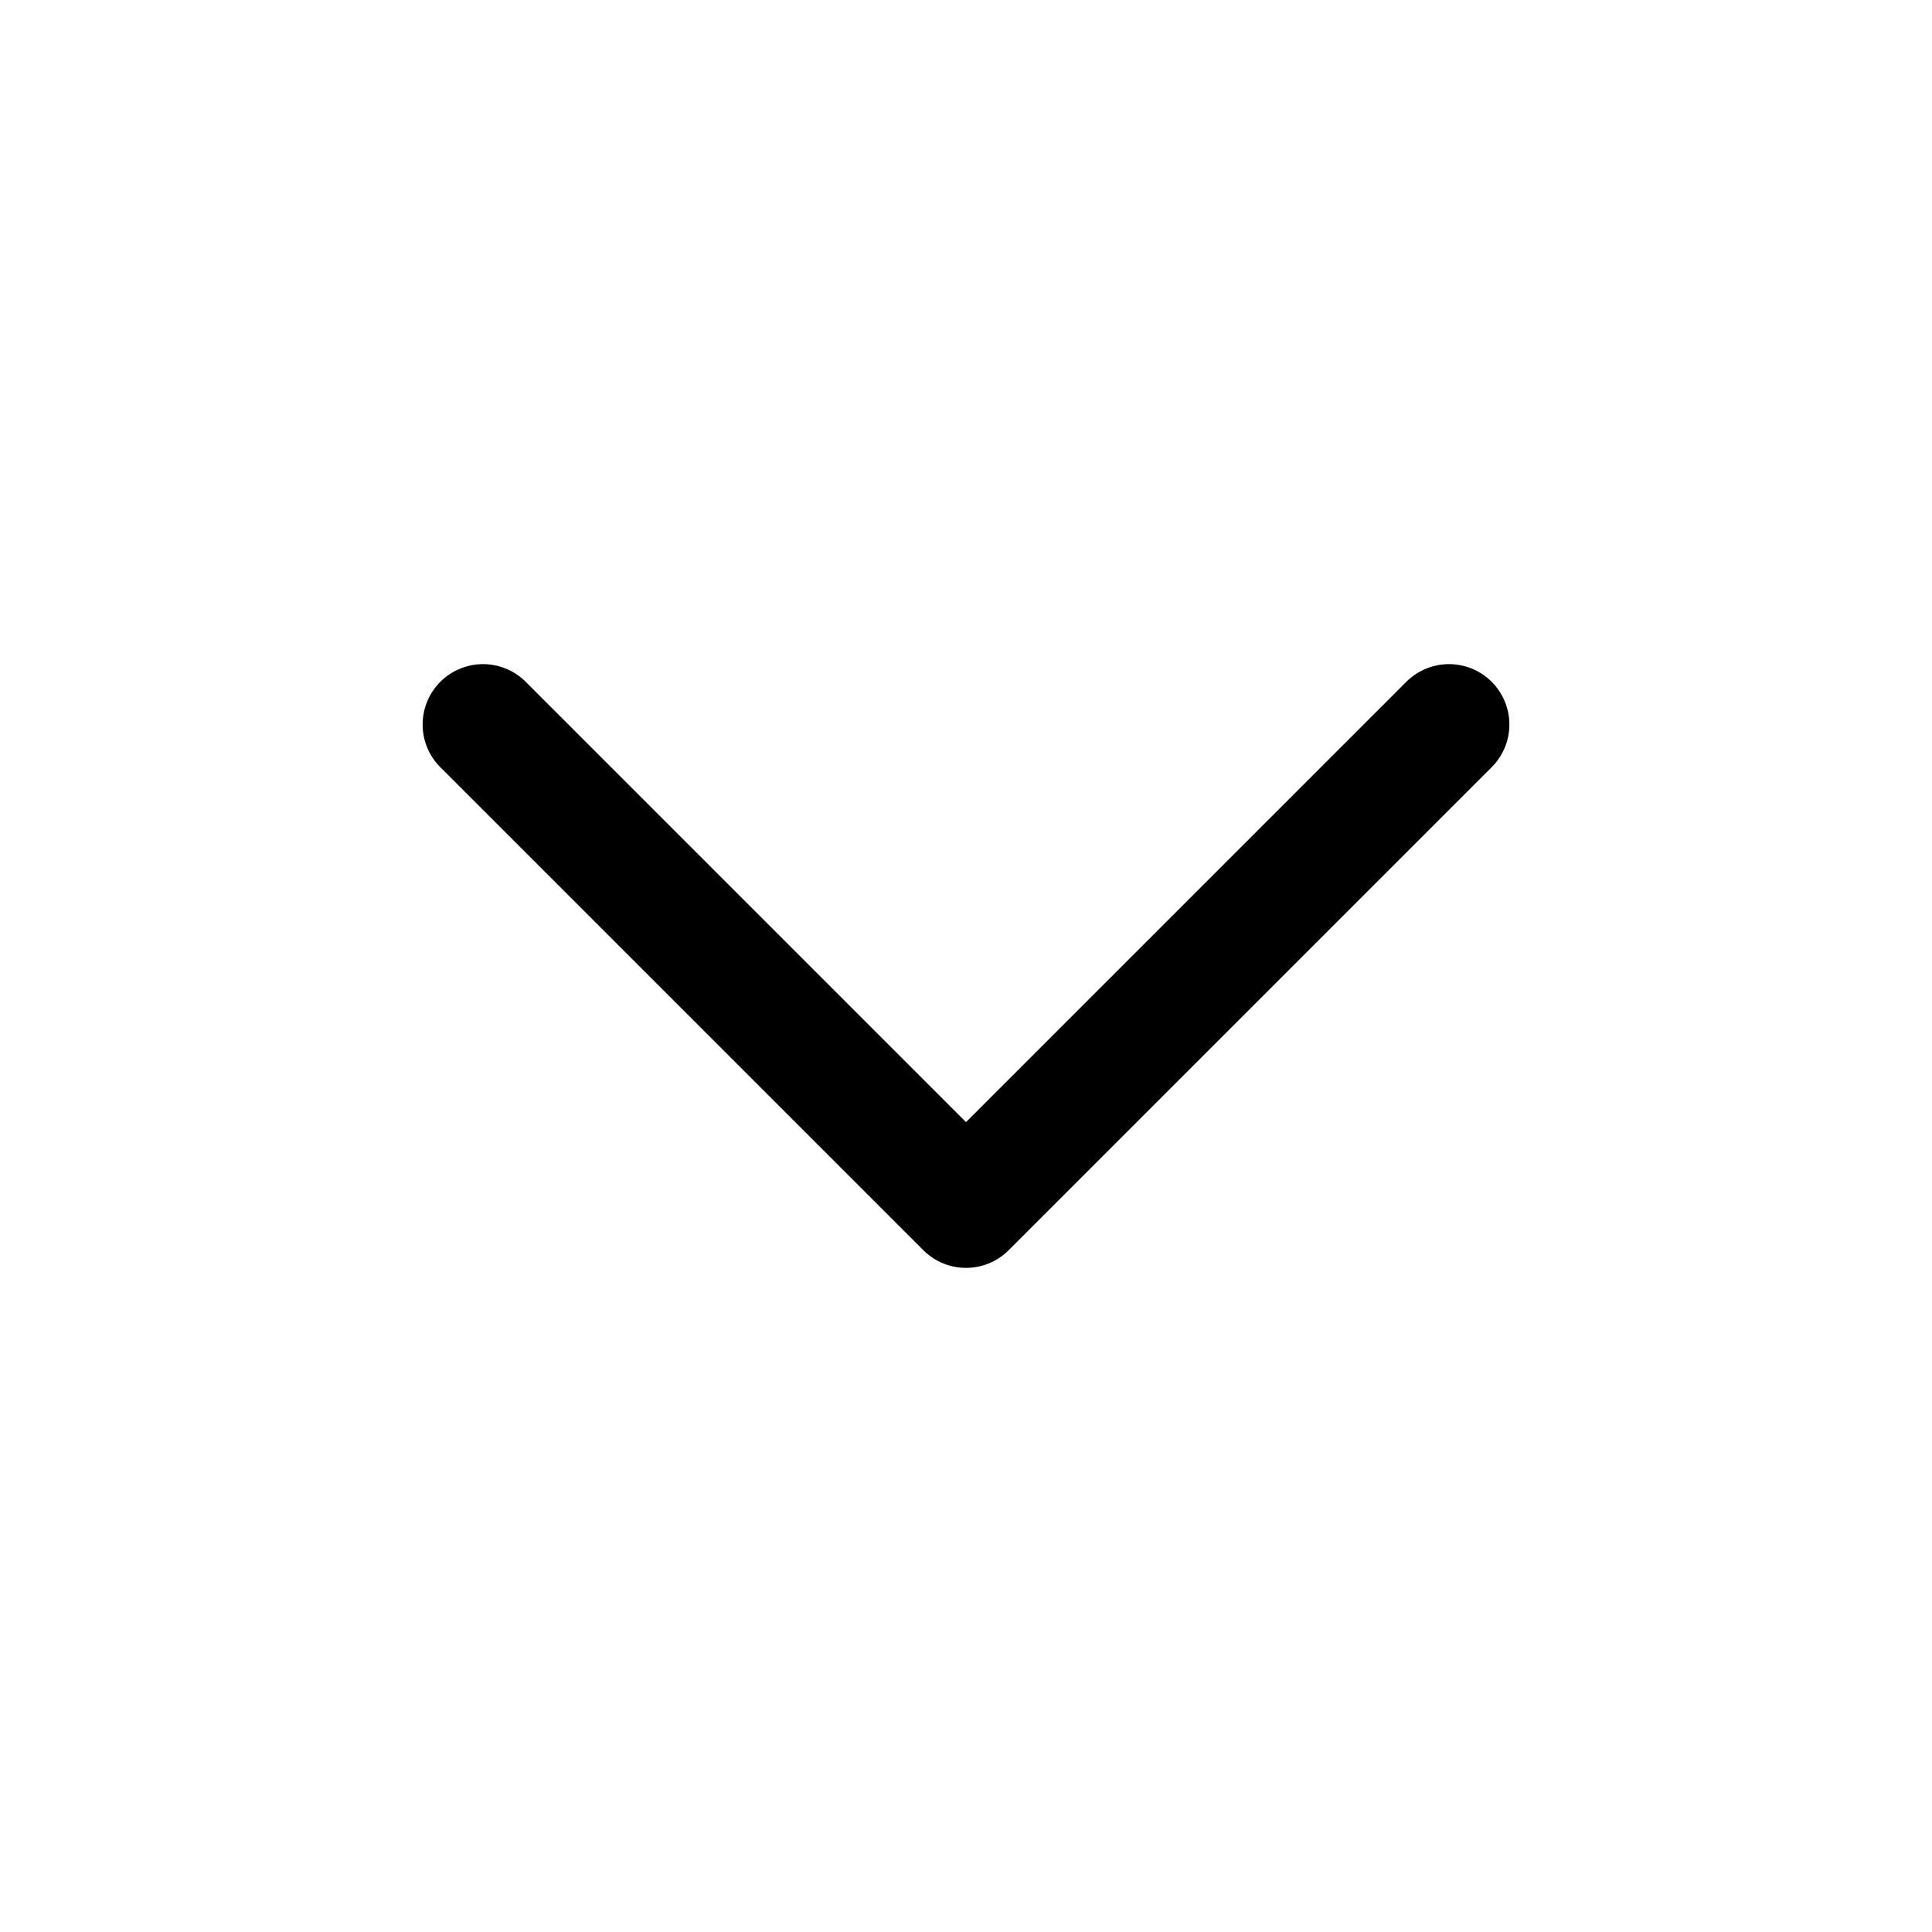
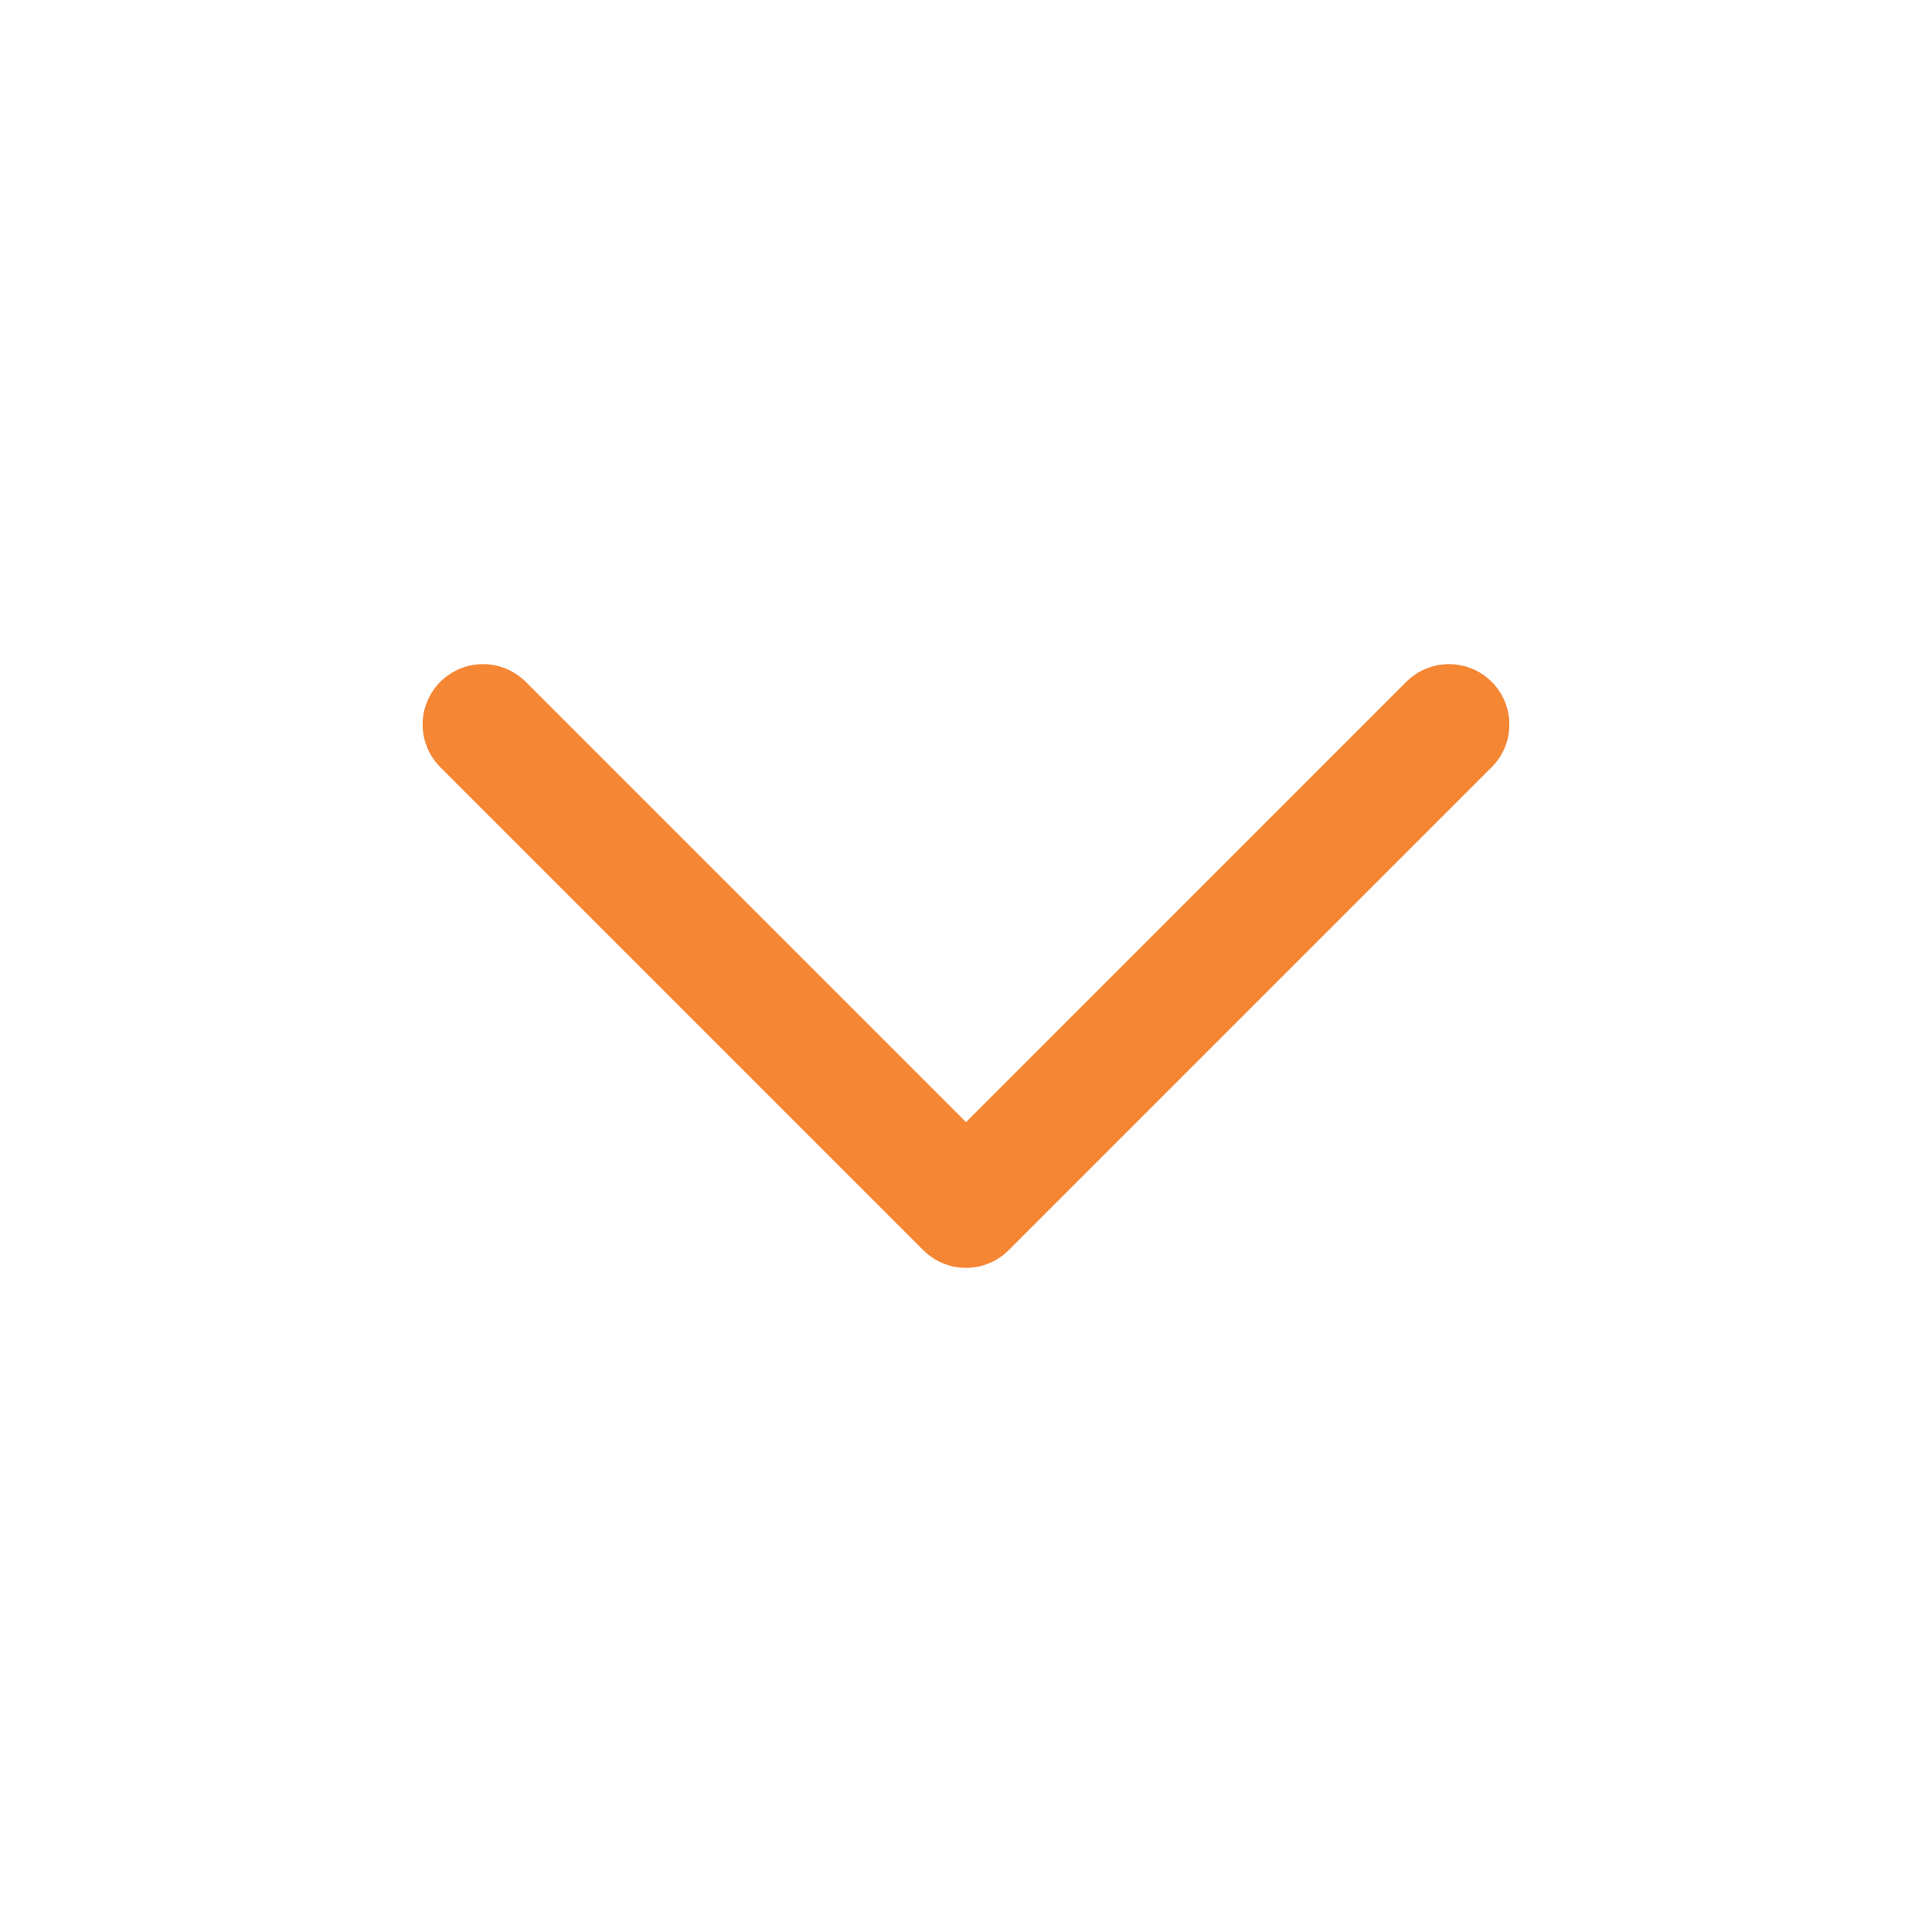
- <svg xmlns="http://www.w3.org/2000/svg" width="24" height="24" viewBox="0 0 24 24" fill="none" stroke="currentColor" stroke-width="1.5" stroke-linecap="round" stroke-linejoin="round" class="feather feather-chevron-down">
+ <svg xmlns="http://www.w3.org/2000/svg" width="24" height="24" viewBox="0 0 24 24" fill="none" stroke="#f58634" stroke-width="1.5" stroke-linecap="round" stroke-linejoin="round" class="feather feather-chevron-down">
  <polyline points="6 9 12 15 18 9" />
</svg>
